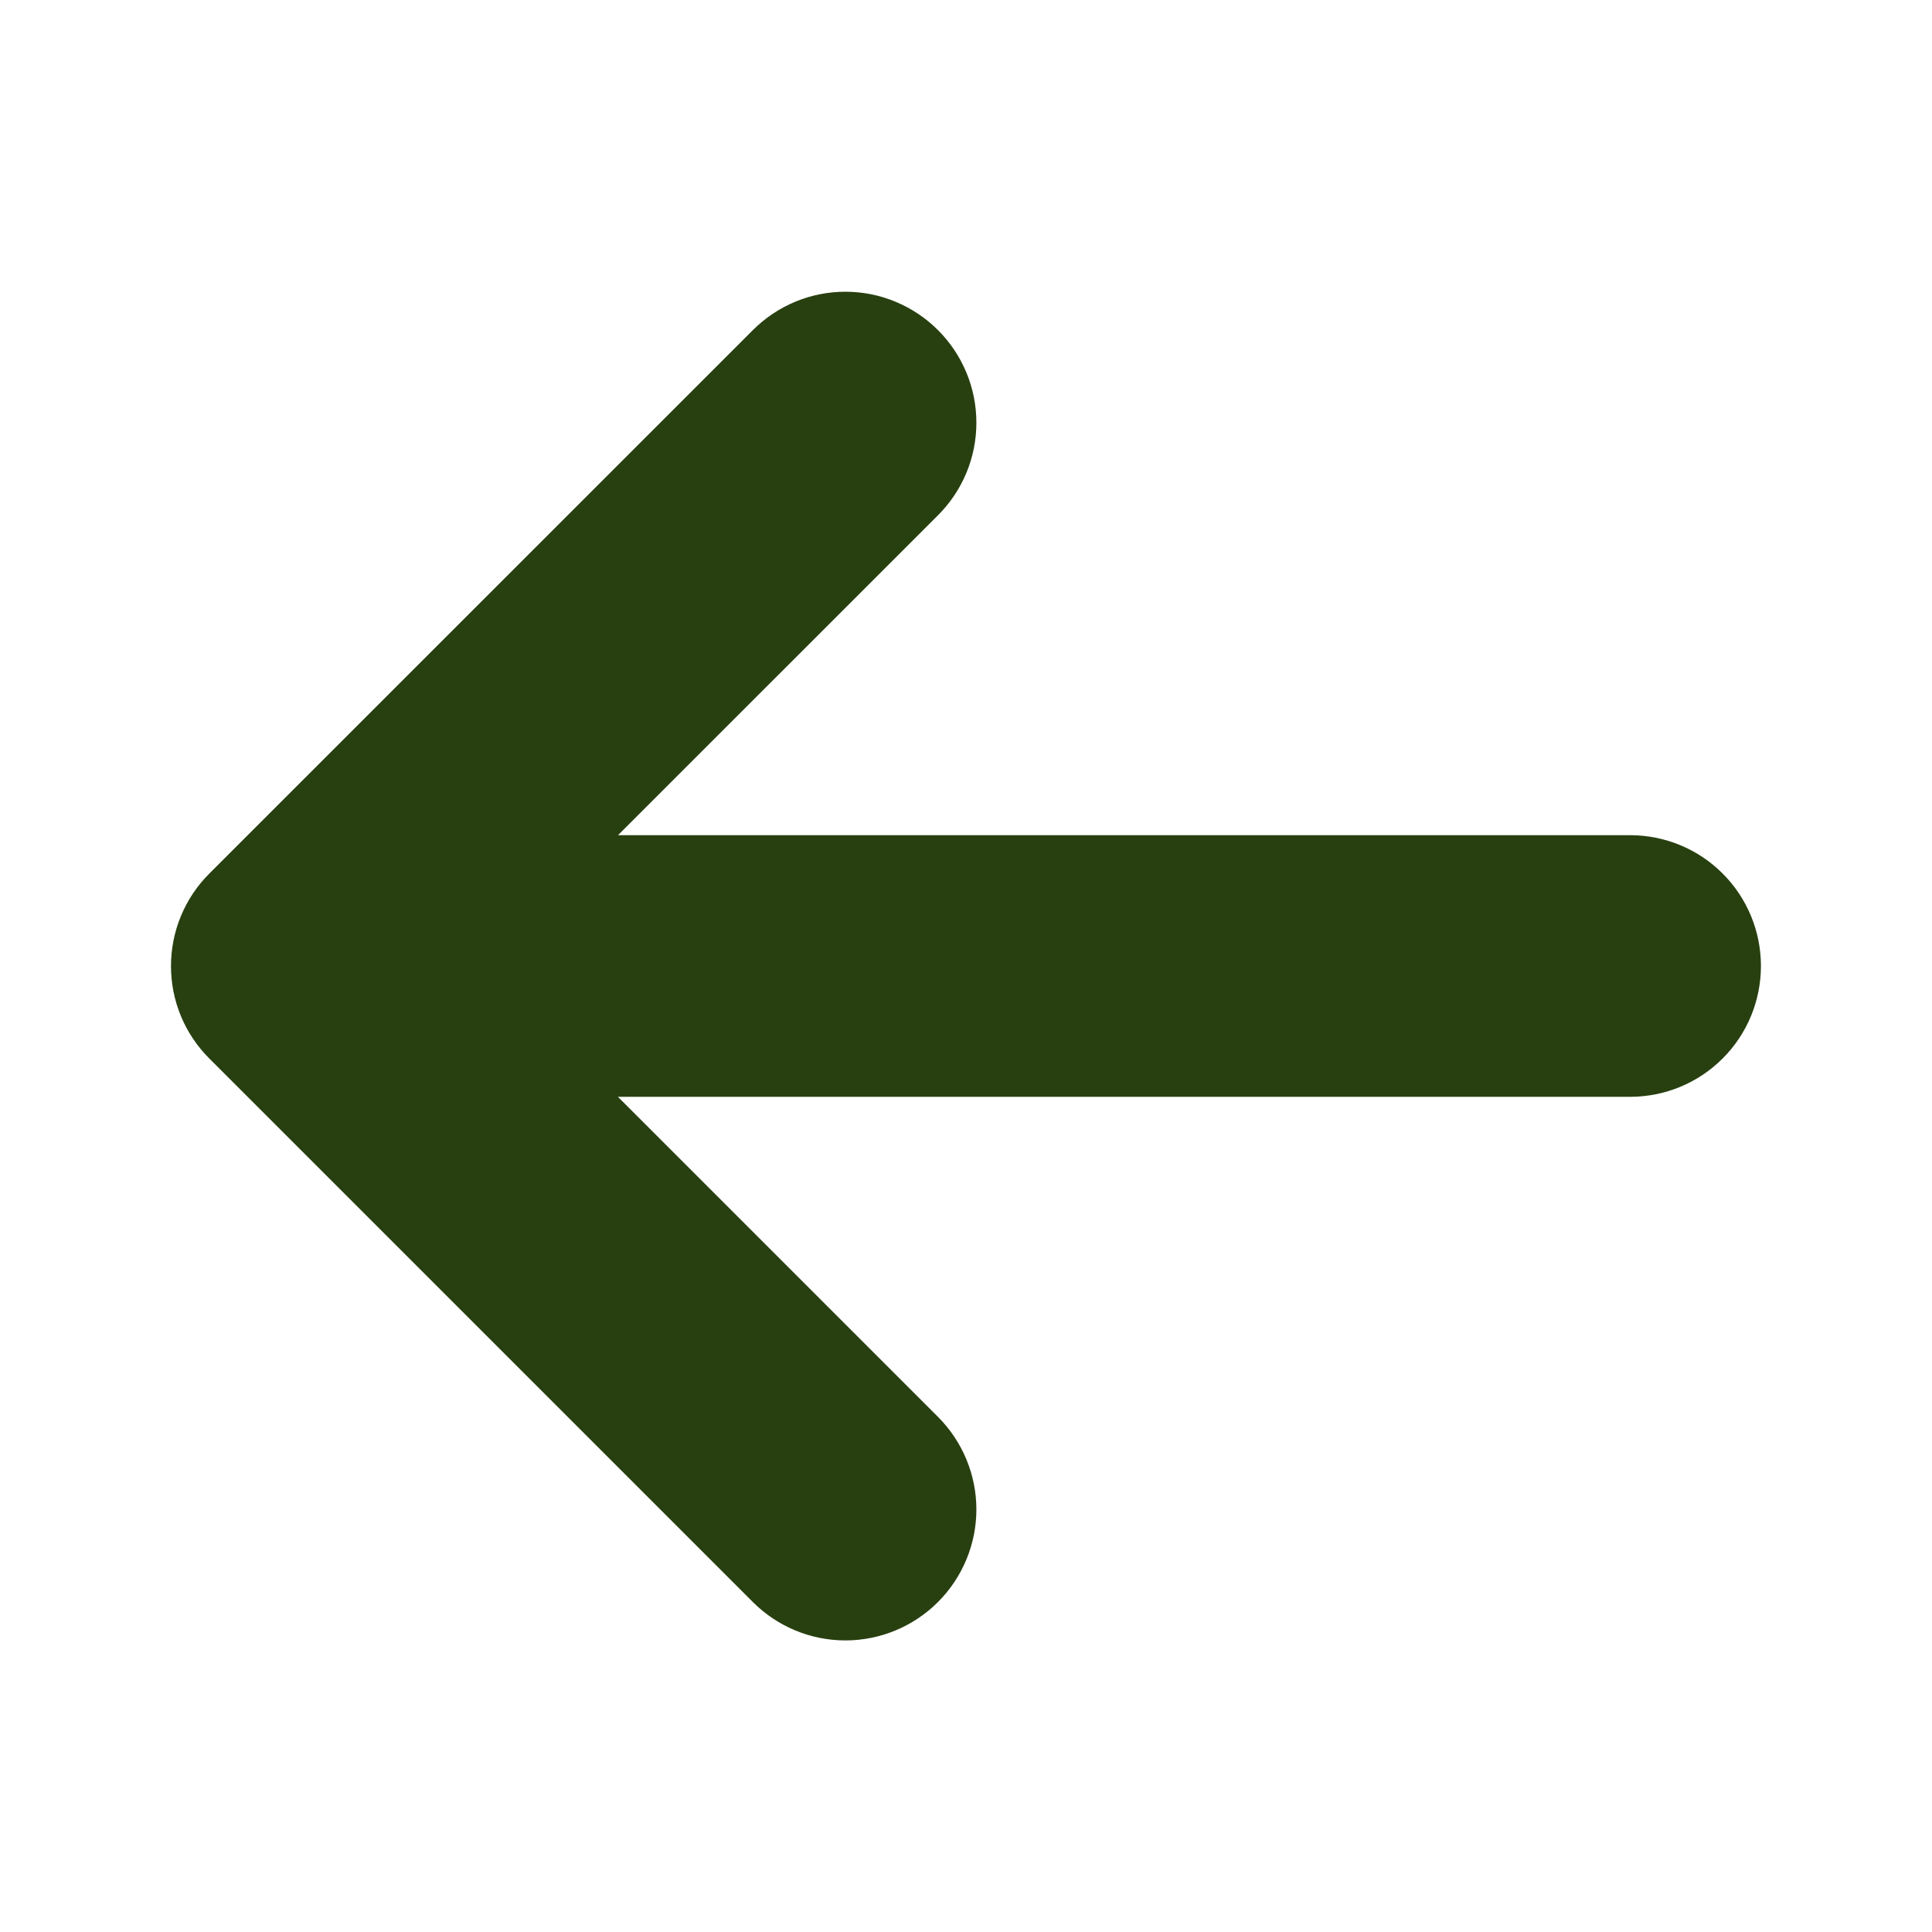
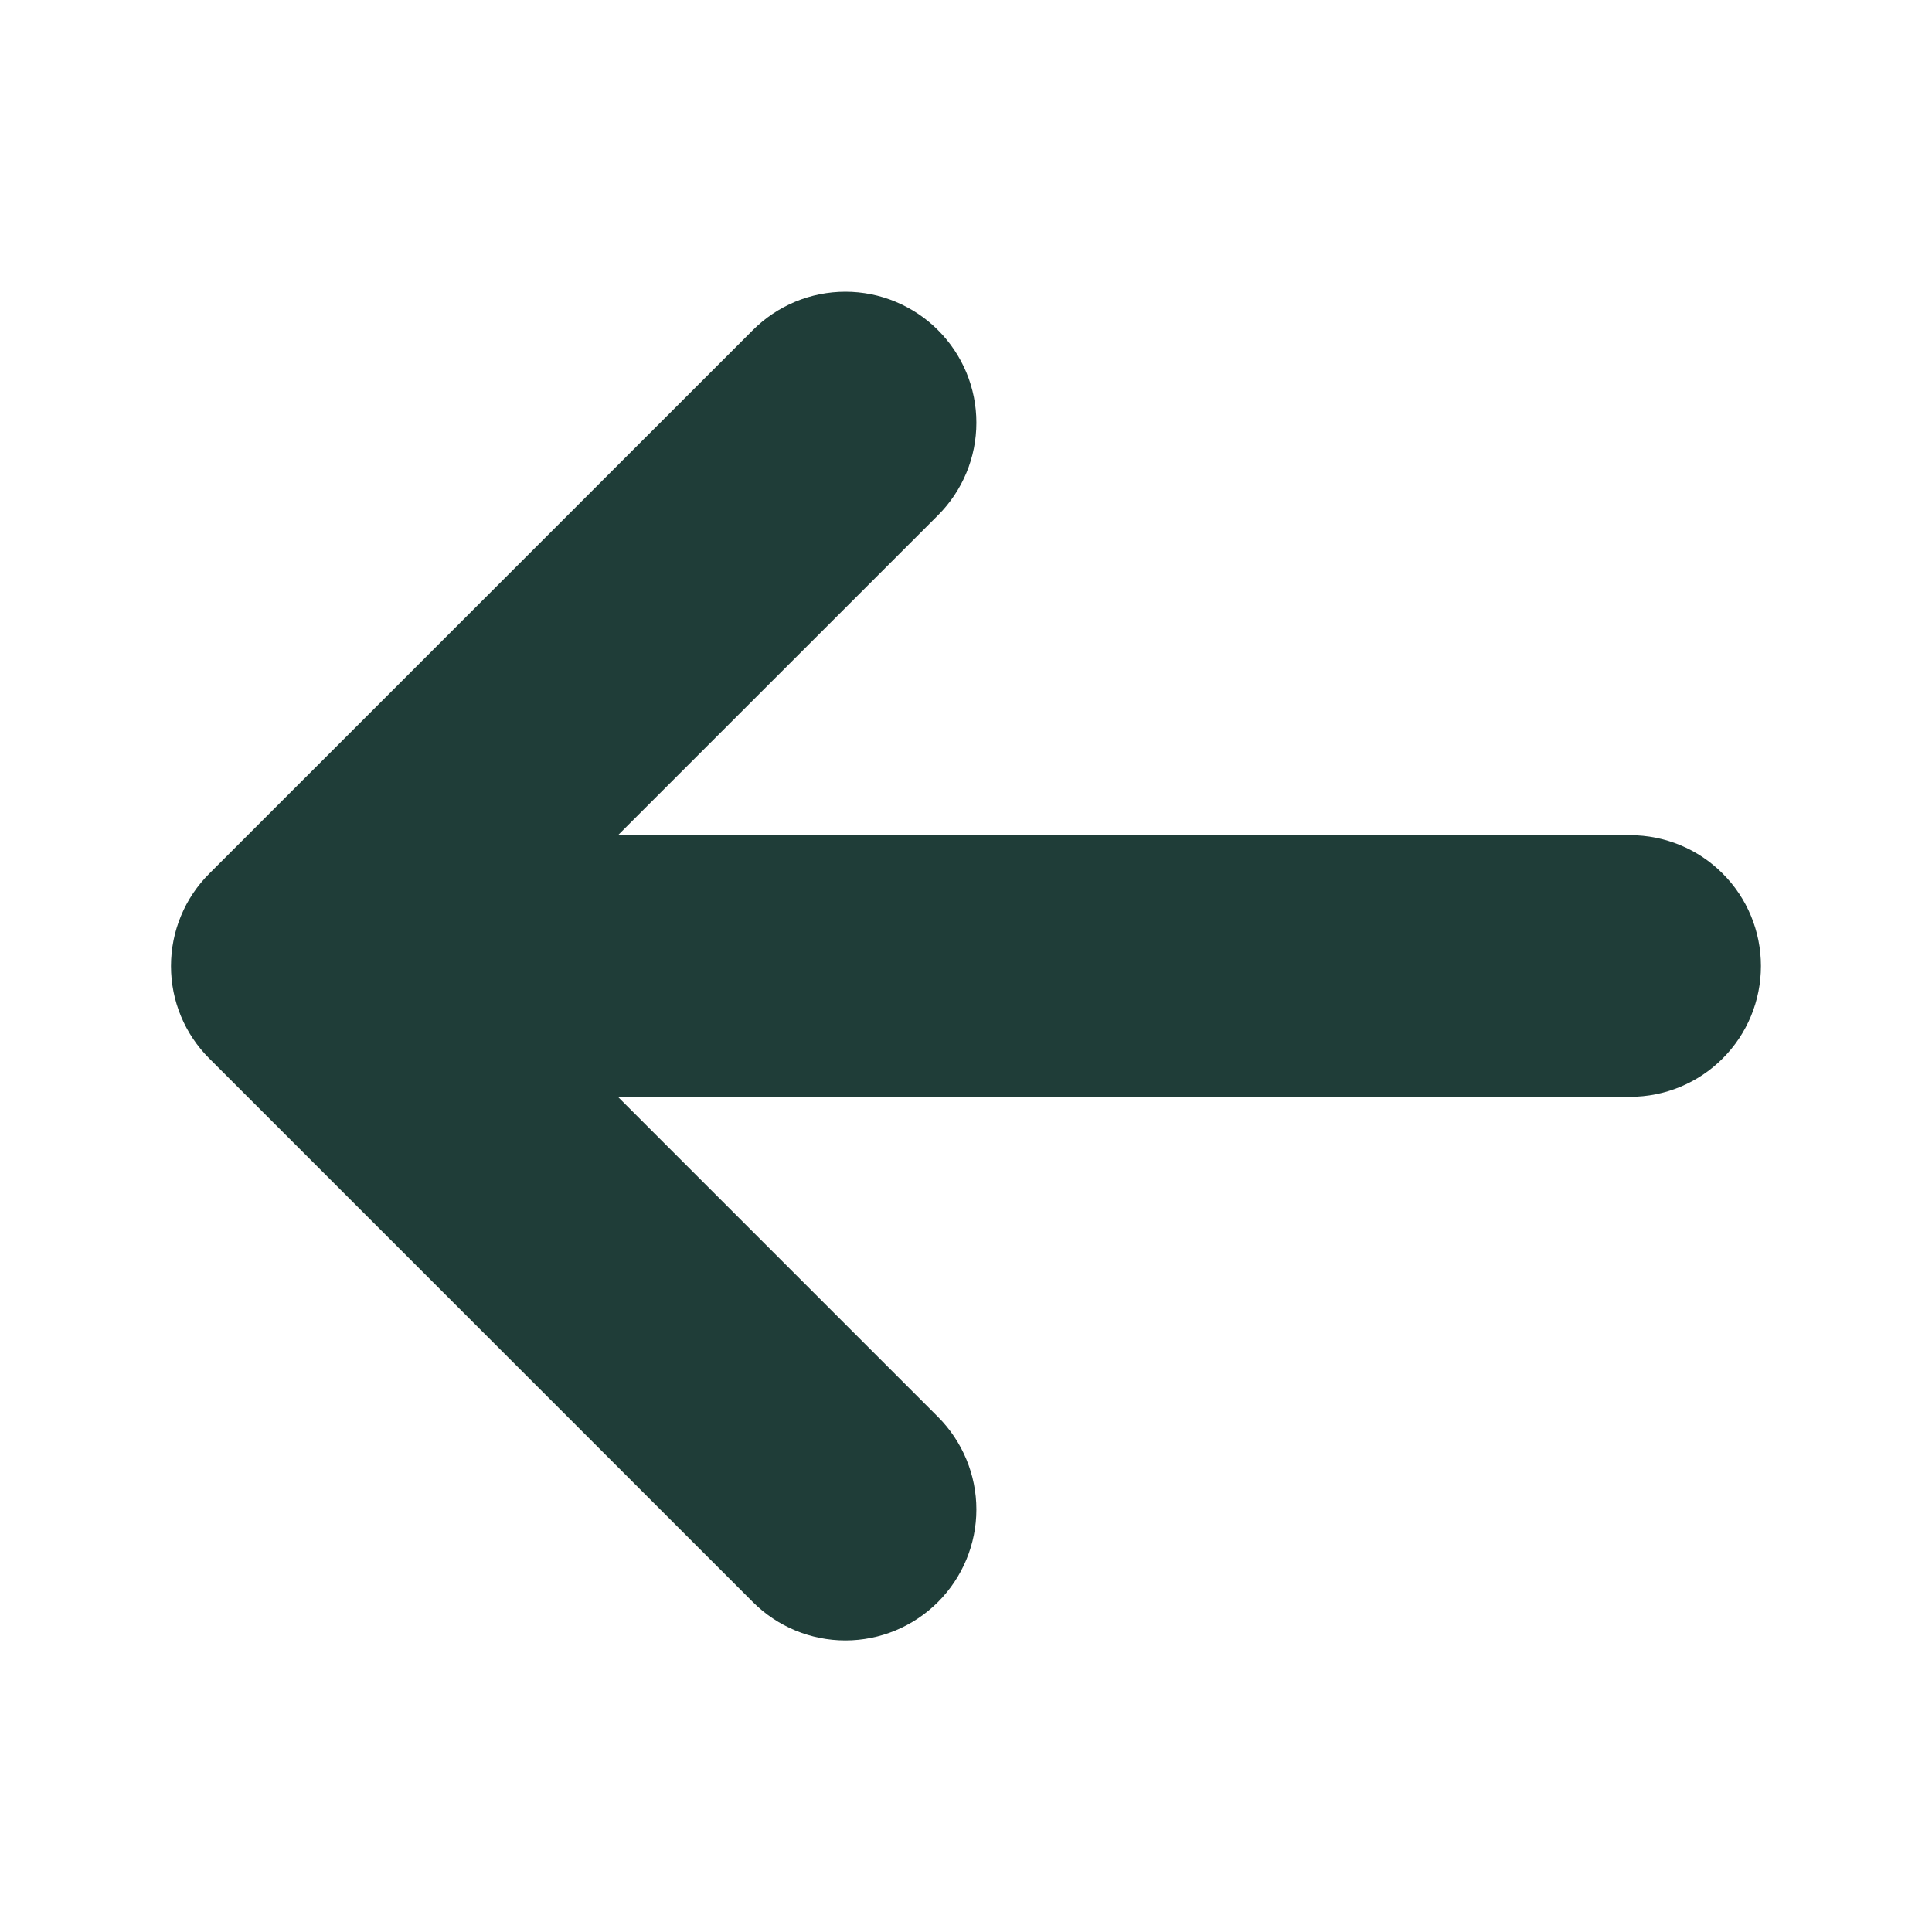
<svg xmlns="http://www.w3.org/2000/svg" width="24" height="24" viewBox="0 0 24 24" fill="none">
-   <path d="M10.502 3.624C10.716 3.624 10.927 3.666 11.124 3.748C11.321 3.83 11.501 3.949 11.652 4.101C11.803 4.251 11.923 4.431 12.005 4.628C12.087 4.825 12.129 5.037 12.129 5.251C12.129 5.465 12.087 5.677 12.005 5.874C11.923 6.071 11.803 6.25 11.652 6.401L7.677 10.375H20.25C20.681 10.375 21.095 10.546 21.399 10.851C21.704 11.155 21.875 11.569 21.875 12C21.875 12.431 21.704 12.845 21.399 13.149C21.095 13.454 20.681 13.625 20.25 13.625H7.676L11.652 17.601C11.957 17.906 12.129 18.32 12.129 18.751C12.129 19.182 11.957 19.596 11.652 19.901C11.347 20.206 10.933 20.378 10.502 20.378C10.07 20.378 9.657 20.206 9.352 19.901L2.602 13.151C2.45 13 2.33 12.821 2.248 12.624C2.166 12.427 2.124 12.215 2.124 12.001C2.124 11.787 2.166 11.575 2.248 11.378C2.33 11.18 2.45 11.001 2.602 10.85L9.352 4.101C9.503 3.95 9.682 3.83 9.879 3.748C10.076 3.666 10.288 3.624 10.502 3.624Z" fill="#284010" />
+   <path d="M10.502 3.624C10.716 3.624 10.927 3.666 11.124 3.748C11.321 3.83 11.501 3.949 11.652 4.101C11.803 4.251 11.923 4.431 12.005 4.628C12.087 4.825 12.129 5.037 12.129 5.251C12.129 5.465 12.087 5.677 12.005 5.874C11.923 6.071 11.803 6.25 11.652 6.401L7.677 10.375H20.25C20.681 10.375 21.095 10.546 21.399 10.851C21.704 11.155 21.875 11.569 21.875 12C21.875 12.431 21.704 12.845 21.399 13.149C21.095 13.454 20.681 13.625 20.25 13.625H7.676L11.652 17.601C11.957 17.906 12.129 18.32 12.129 18.751C12.129 19.182 11.957 19.596 11.652 19.901C11.347 20.206 10.933 20.378 10.502 20.378C10.07 20.378 9.657 20.206 9.352 19.901L2.602 13.151C2.45 13 2.33 12.821 2.248 12.624C2.166 12.427 2.124 12.215 2.124 12.001C2.124 11.787 2.166 11.575 2.248 11.378C2.33 11.18 2.45 11.001 2.602 10.85L9.352 4.101C9.503 3.95 9.682 3.83 9.879 3.748C10.076 3.666 10.288 3.624 10.502 3.624Z" fill="#1F3D38" />
</svg>
